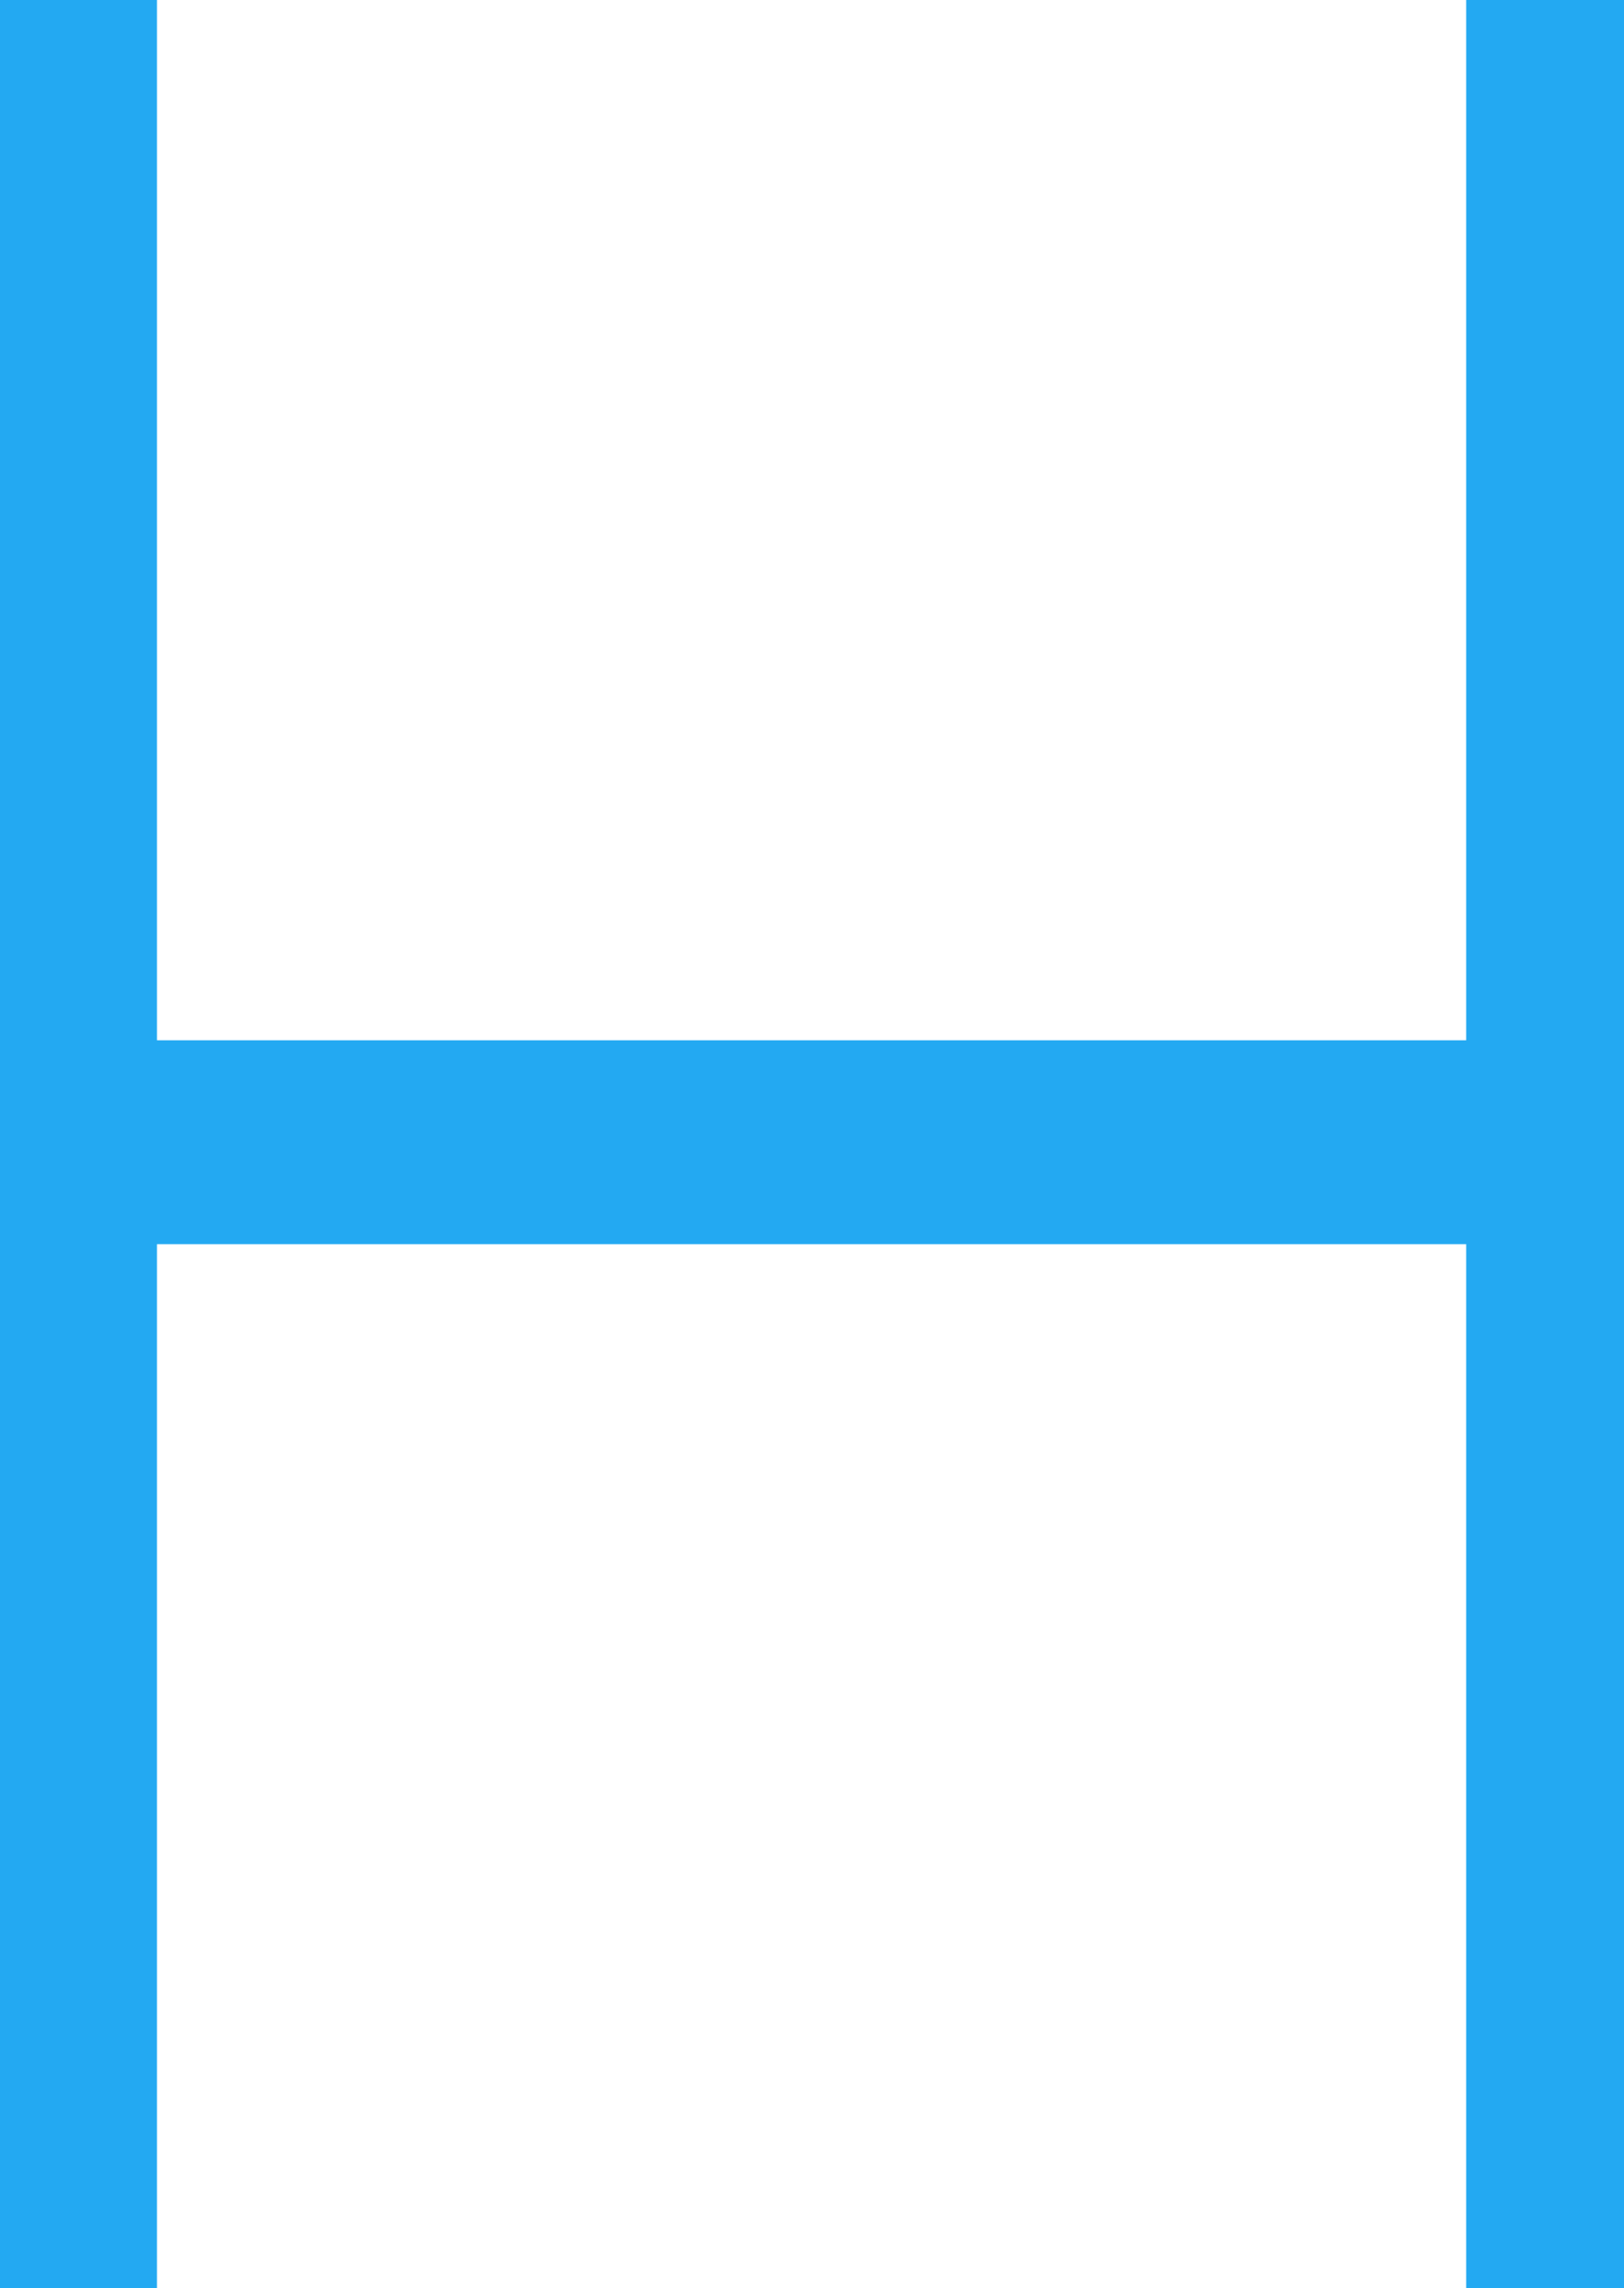
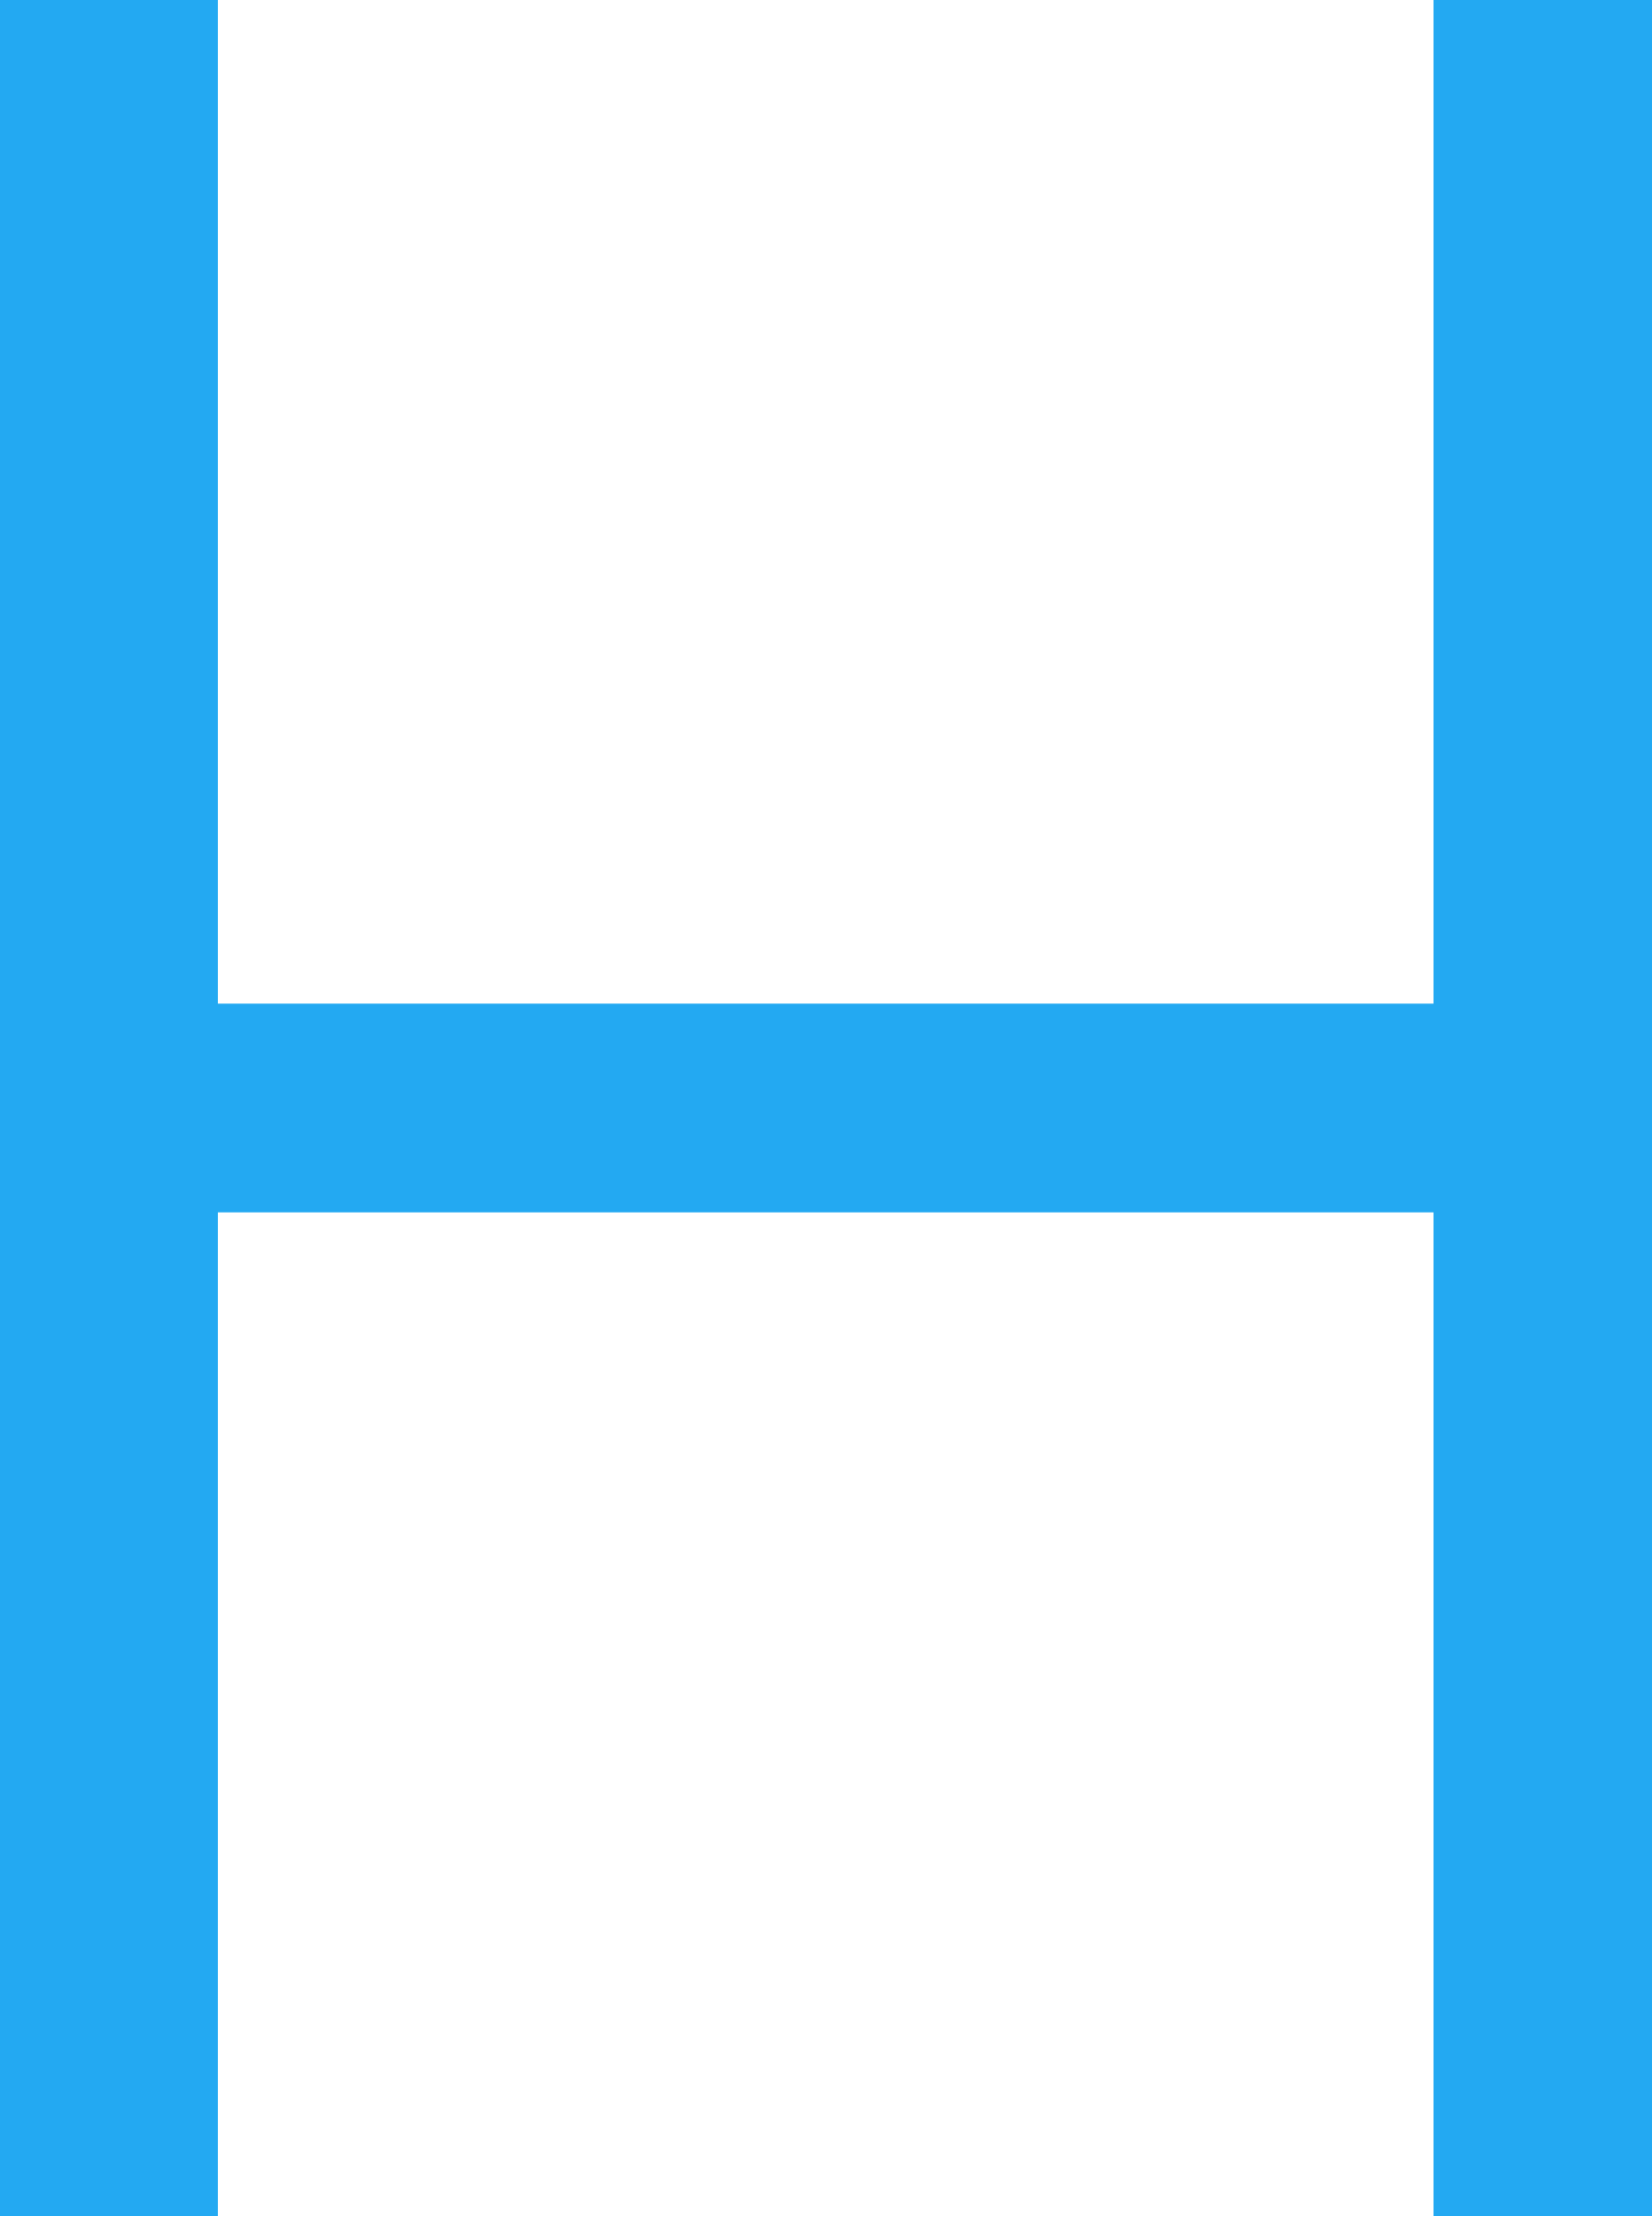
- <svg xmlns="http://www.w3.org/2000/svg" width="15.995" height="22.54" viewBox="0 0 15.995 22.54">
-   <g id="svgGroup" stroke-linecap="round" fill-rule="evenodd" font-size="9pt" stroke="#23a9f2" stroke-width="0.3mm" fill="#23a9f2" style="stroke:#23a9f2;stroke-width:0.3mm;fill:#23a9f2">
-     <path d="M 0.98 22.54 L 0 22.54 L 0 0 L 0.98 0 L 0.98 10.815 L 15.015 10.815 L 15.015 0 L 15.995 0 L 15.995 22.54 L 15.015 22.54 L 15.015 11.69 L 0.98 11.69 L 0.98 22.54 Z" id="0" vector-effect="non-scaling-stroke" />
+ <svg xmlns="http://www.w3.org/2000/svg" width="14.4" height="19.32" viewBox="0 0 14.4 19.32">
+   <g id="svgGroup" stroke-linecap="round" fill-rule="evenodd" font-size="9pt" stroke="#23a9f2" stroke-width=".5" fill="#23a9f2" style="stroke:#23a9f2;stroke-width:.5;fill:#23a9f2">
+     <path d="M 1.65 19.32 L 0 19.32 L 0 0 L 1.65 0 L 1.65 9 L 12.75 9 L 12.75 0 L 14.4 0 L 14.4 19.32 L 12.75 19.32 L 12.75 10.32 L 1.65 10.32 L 1.65 19.32 Z" id="0" vector-effect="non-scaling-stroke" />
  </g>
</svg>
